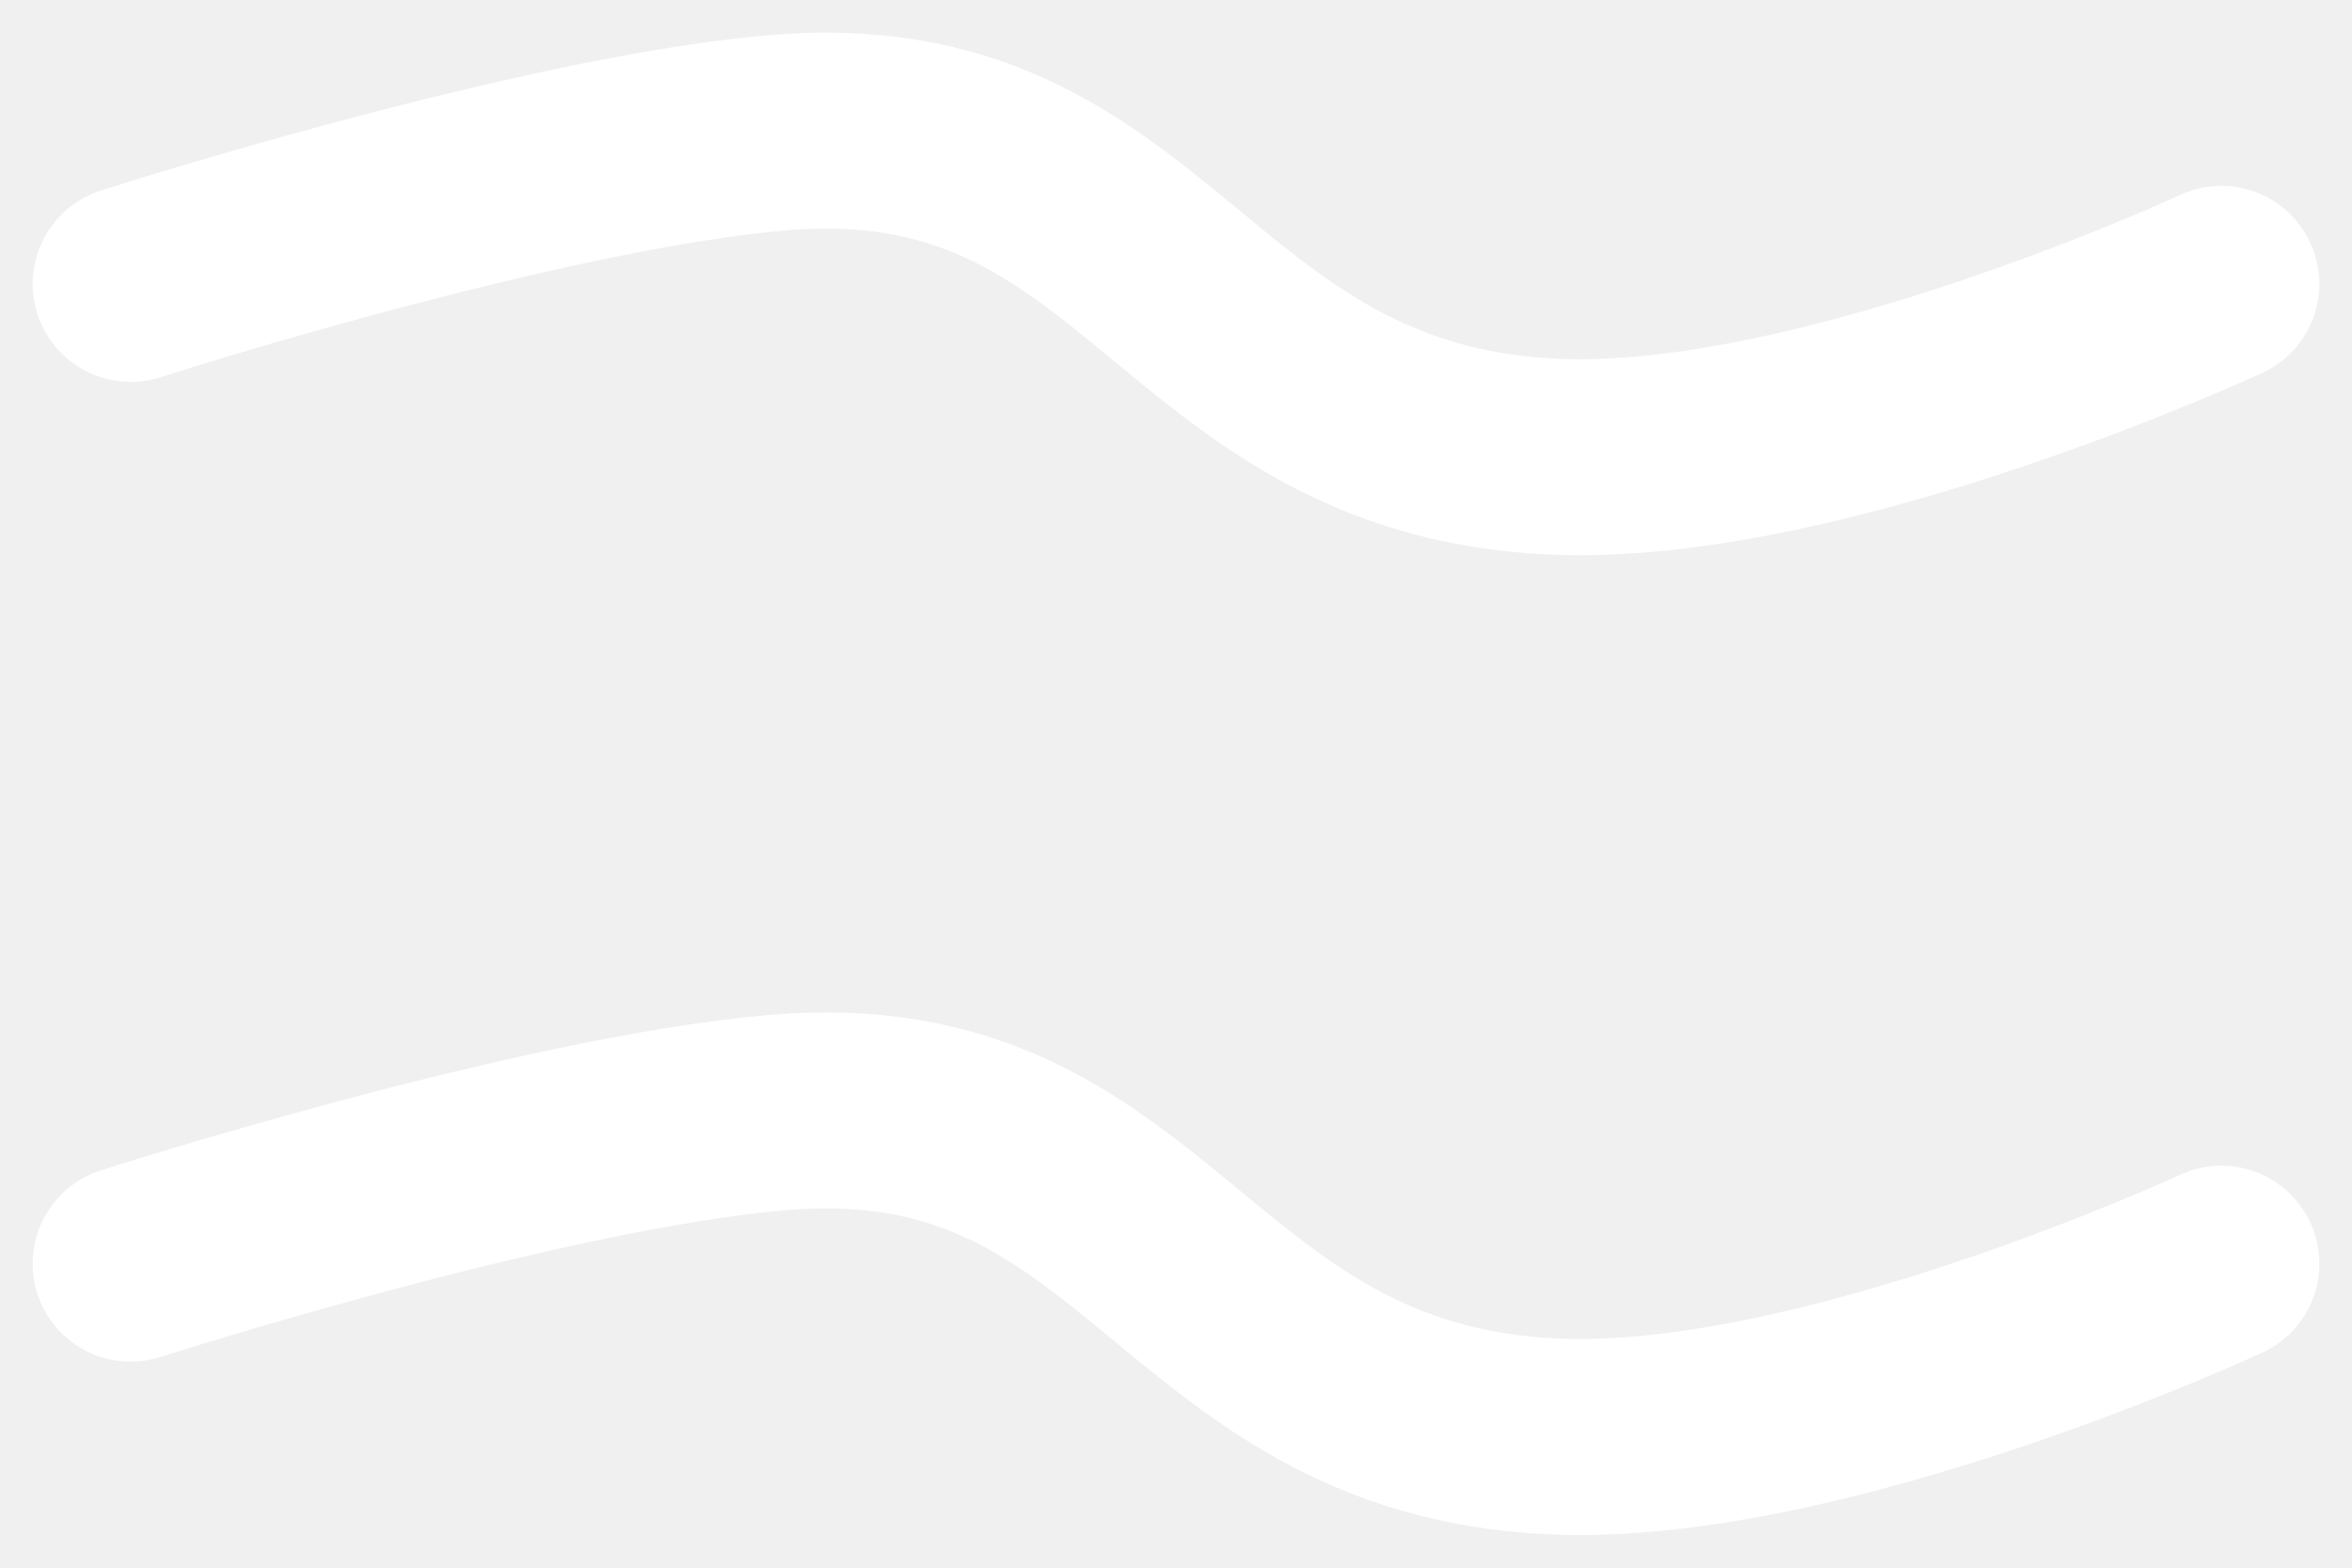
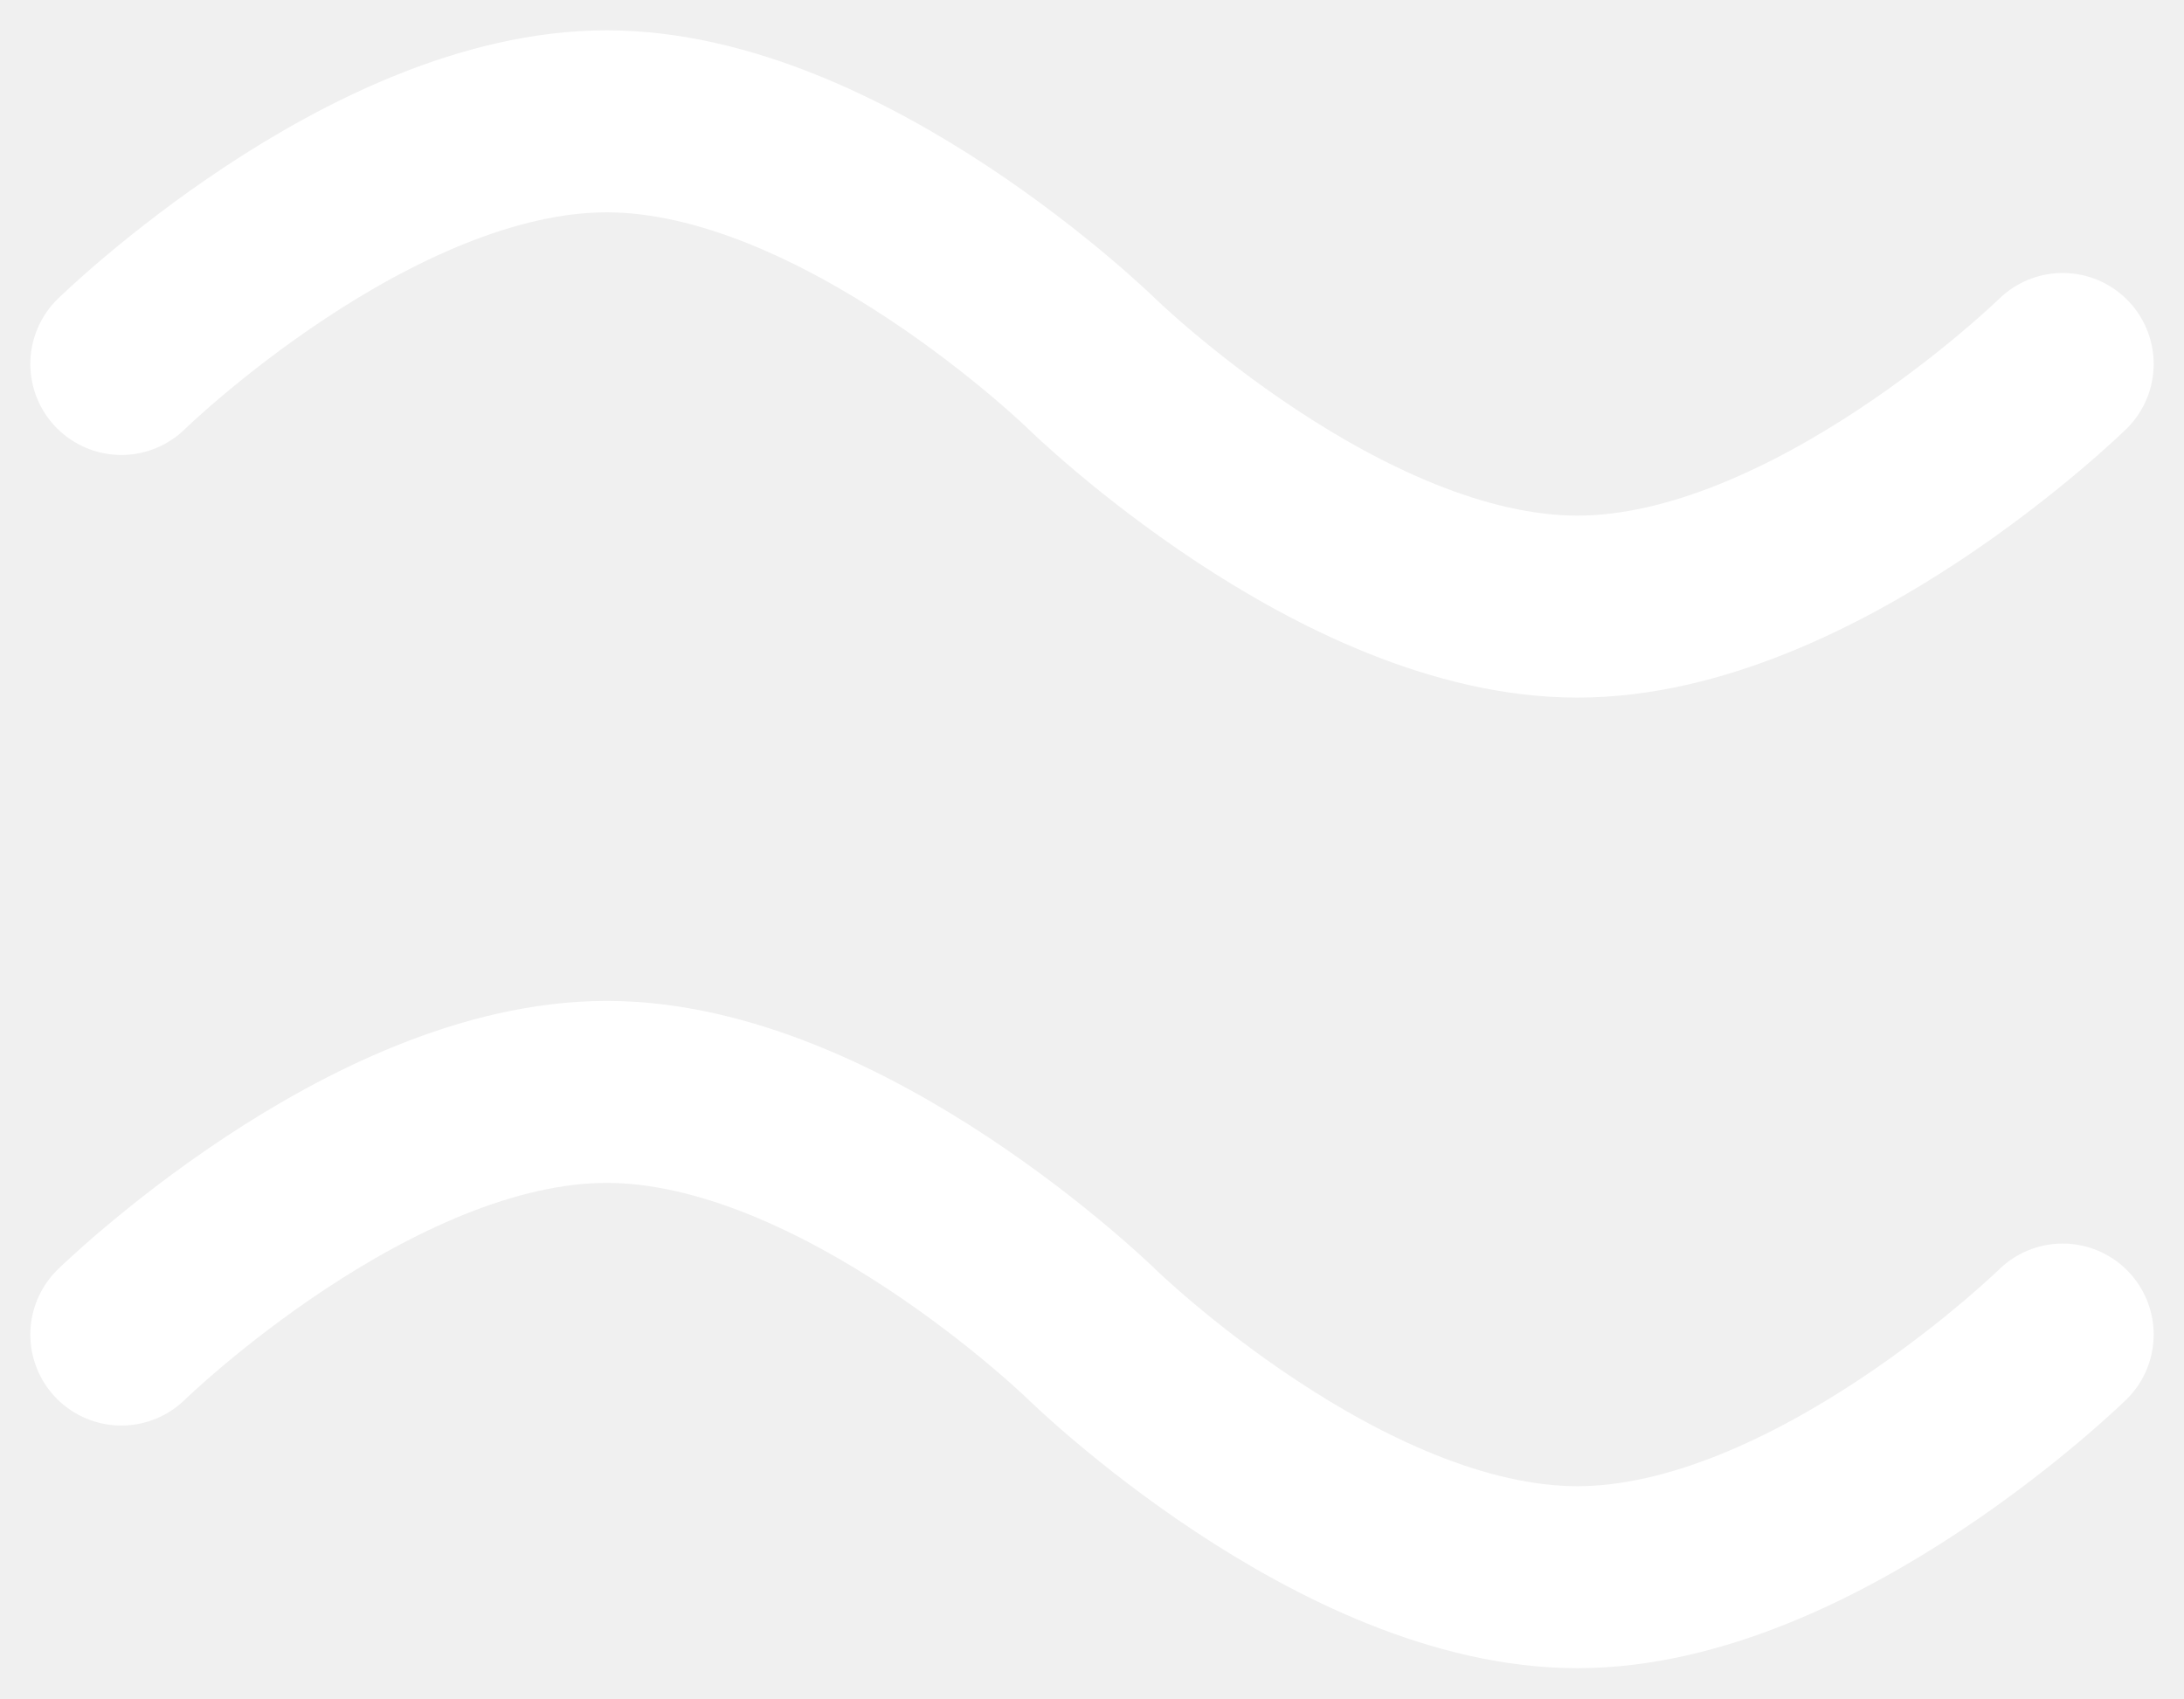
- <svg xmlns="http://www.w3.org/2000/svg" width="36" height="24" viewBox="0 0 36 24" fill="none">
-   <path d="M2 4.346C2 4.346 2.377 4.225 3 4.037C4.912 3.463 9.144 2.266 11.92 2.031C17.602 1.552 18.065 6.72 23.76 6.99C27.878 7.186 34 4.346 34 4.346" stroke="white" stroke-width="3" stroke-linecap="round" />
-   <path d="M2 19.346C2 19.346 8.24 17.342 11.92 17.031C17.602 16.552 18.065 21.72 23.76 21.99C27.878 22.186 34 19.346 34 19.346" stroke="white" stroke-width="3" stroke-linecap="round" />
+ <svg xmlns="http://www.w3.org/2000/svg" width="36" height="28" viewBox="0 0 36 28" fill="none">
+   <path d="M2 6C2 6 6.095 2 10 2C13.905 2 18 6 18 6C18 6 22.095 10 26 10C29.905 10 34 6 34 6" stroke="white" stroke-width="3" stroke-linecap="round" />
+   <path d="M2 22C2 22 6.095 18 10 18C13.905 18 18 22 18 22C18 22 22.095 26 26 26C29.905 26 34 22 34 22" stroke="white" stroke-width="3" stroke-linecap="round" />
</svg>
